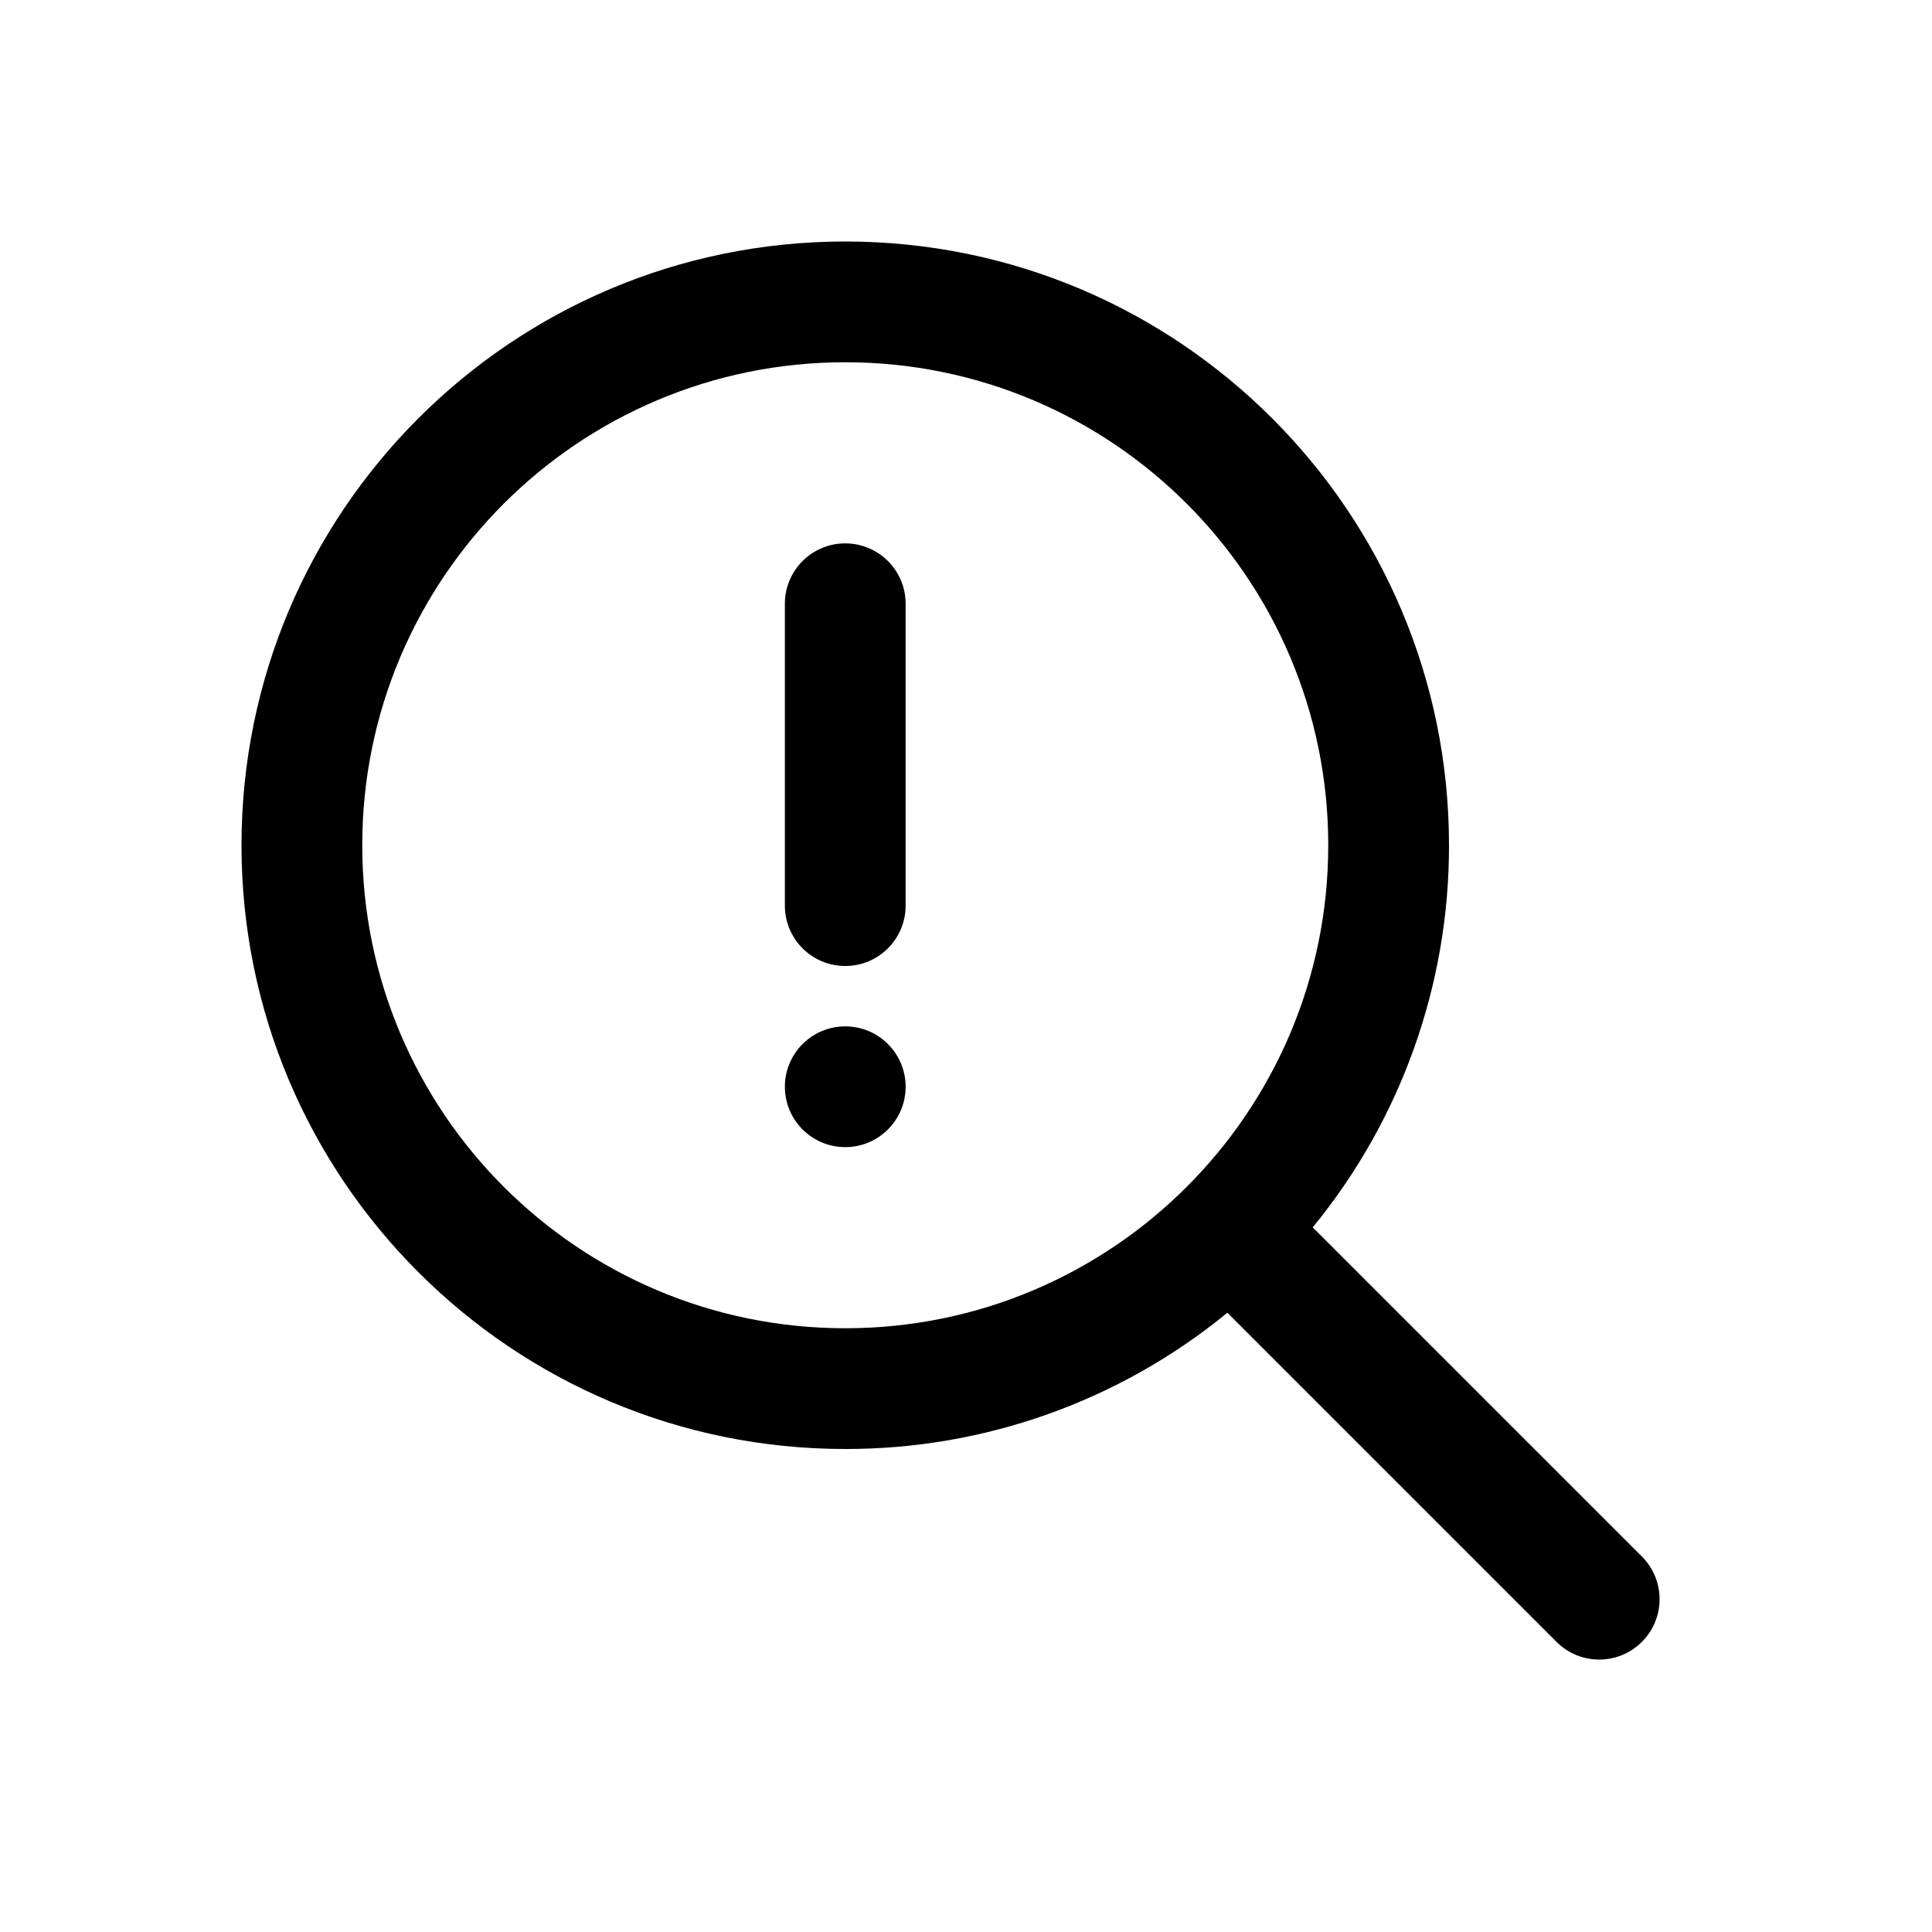
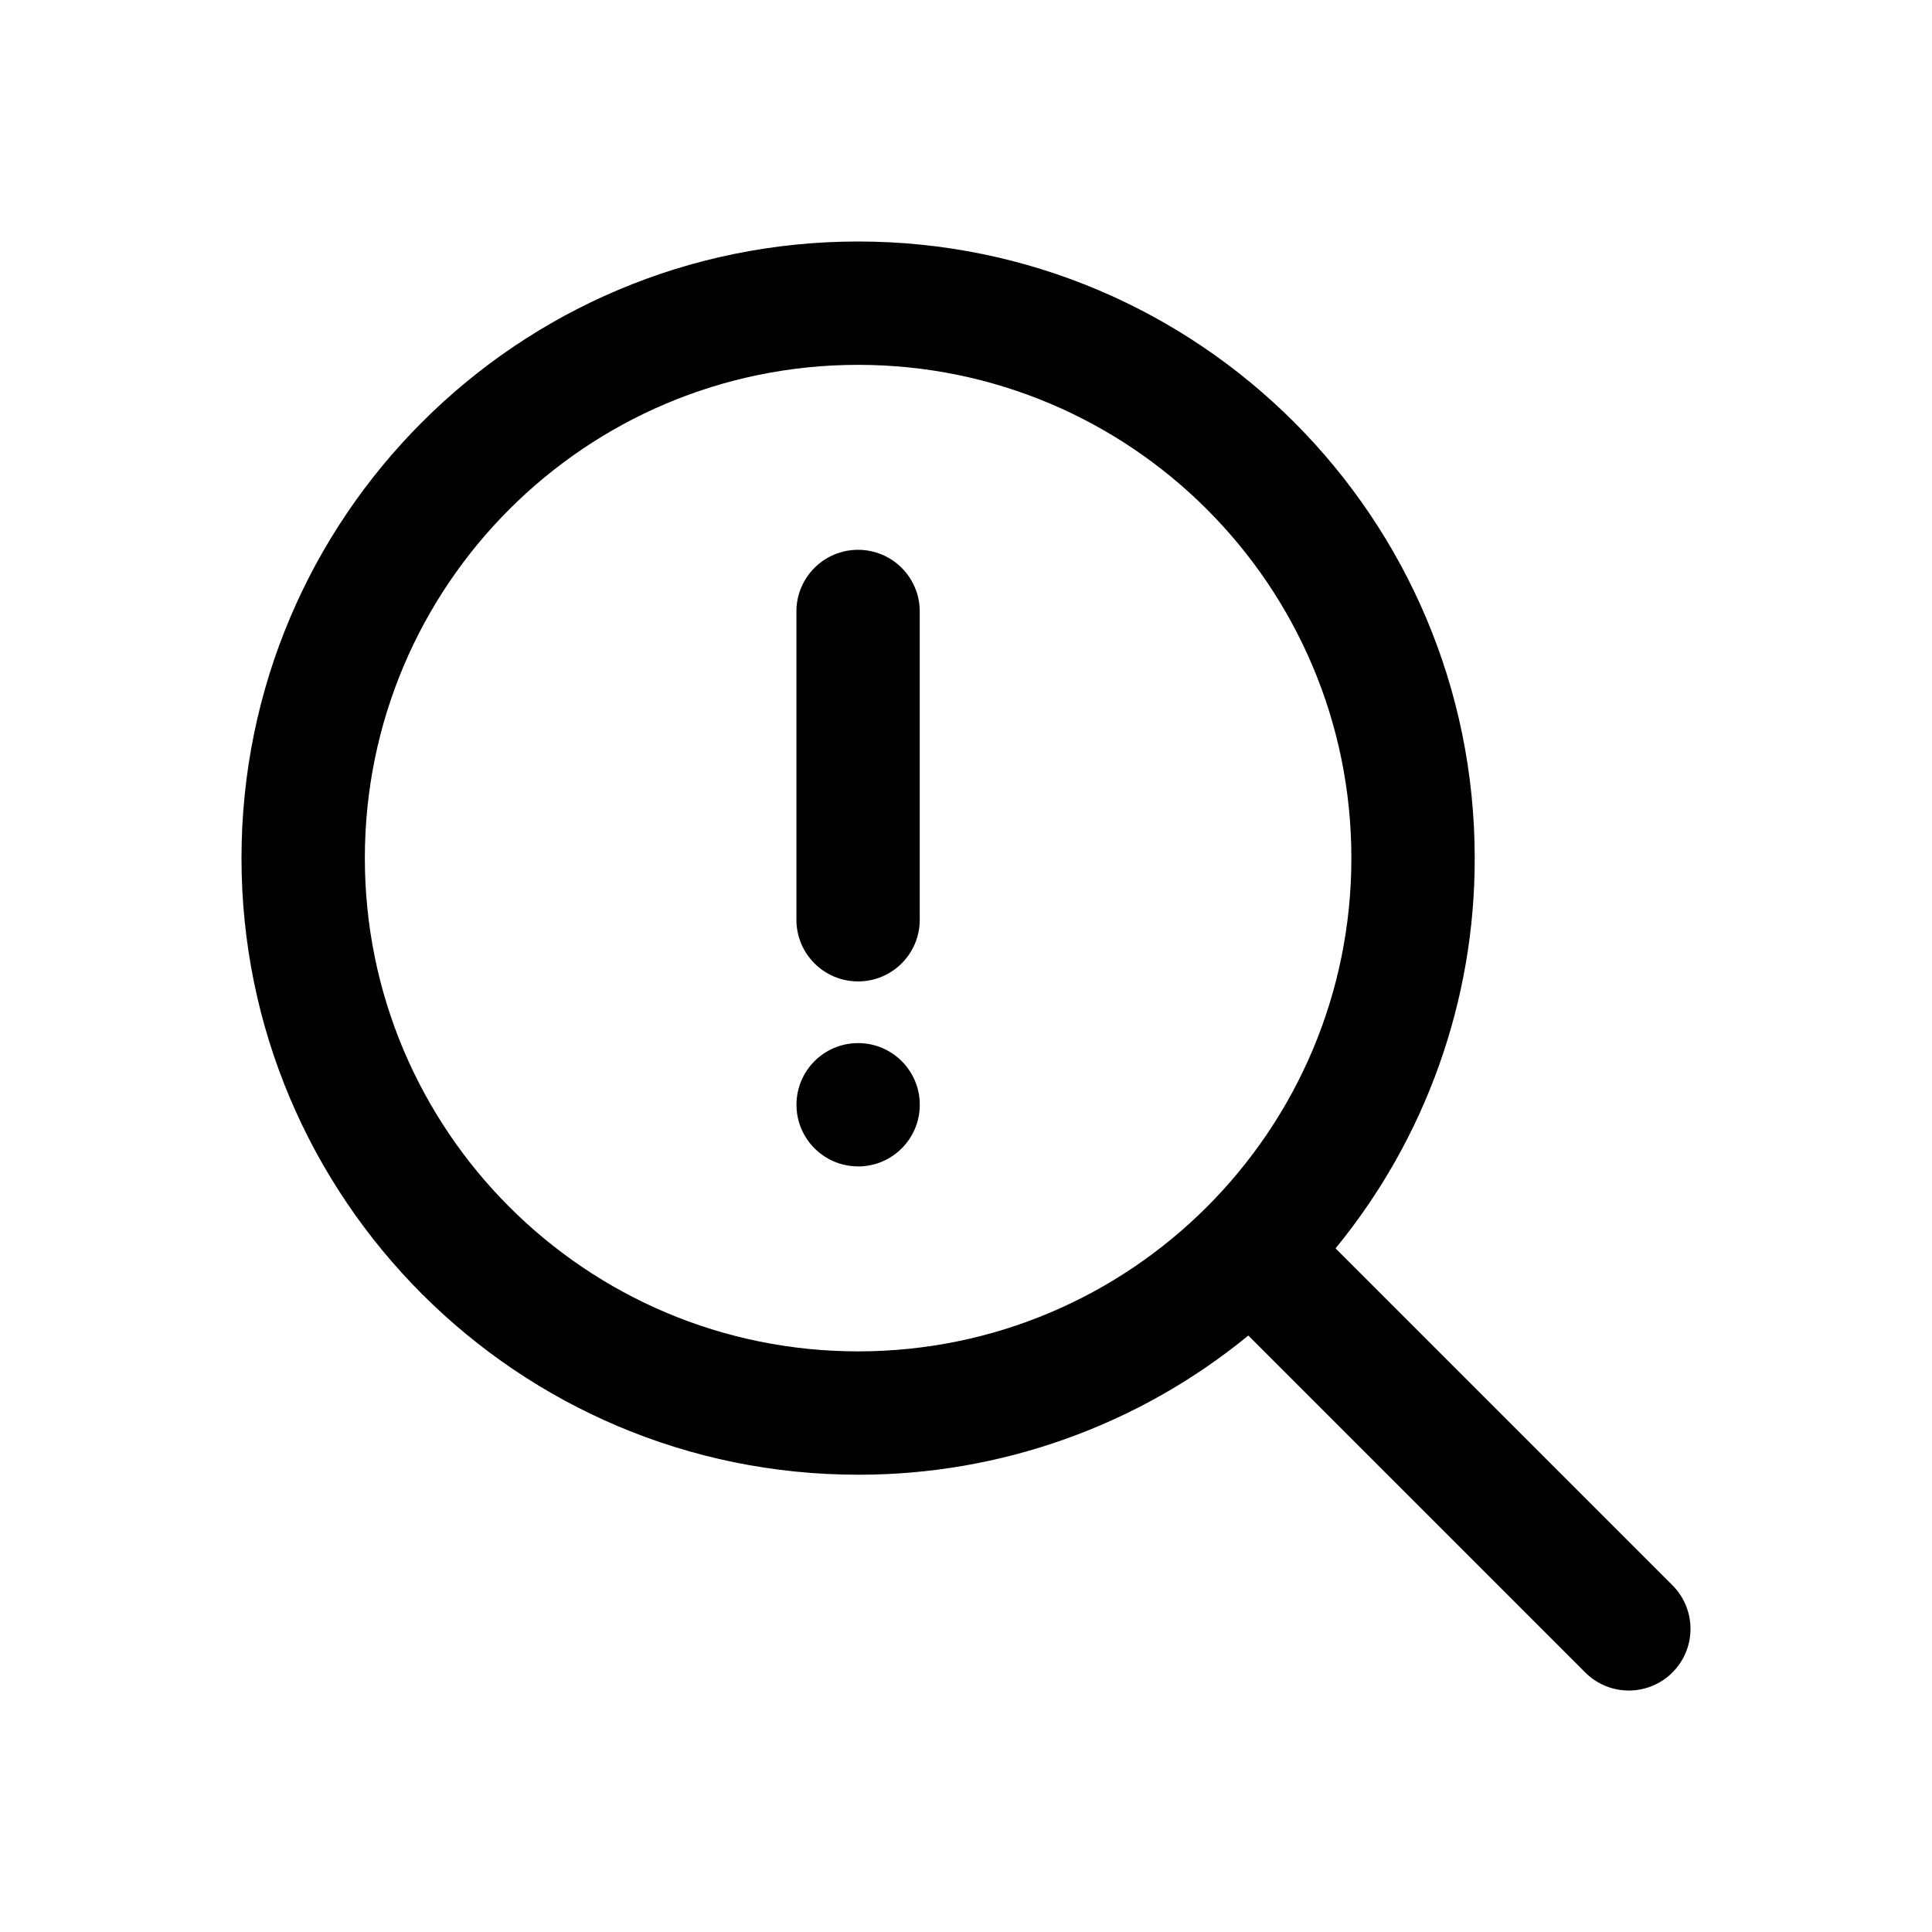
<svg xmlns="http://www.w3.org/2000/svg" width="32" height="32" fill="none">
-   <path d="M15 10a1 1 0 1 0-2 0v5a1 1 0 1 0 2 0v-5Zm-1 9a1 1 0 1 0 0-2 1 1 0 0 0 0 2Z" fill="#000" />
-   <path fill-rule="evenodd" clip-rule="evenodd" d="M14 4C8.477 4 4 8.477 4 14s4.477 10 10 10a9.958 9.958 0 0 0 6.329-2.257l5.464 5.464a1 1 0 0 0 1.414-1.414l-5.464-5.464A9.958 9.958 0 0 0 24 14c0-5.523-4.477-10-10-10ZM6 14a8 8 0 1 1 16 0 8 8 0 0 1-16 0Z" fill="#000" />
+   <path d="M15.234 10.128a1.021 1.021 0 1 0-2.043 0v5.106a1.021 1.021 0 1 0 2.043 0v-5.106Zm-1.021 9.192a1.021 1.021 0 1 0 0-2.043 1.021 1.021 0 0 0 0 2.042Z" fill="#000" />
+   <path fill-rule="evenodd" clip-rule="evenodd" d="M14.213 4C8.573 4 4 8.572 4 14.213c0 5.64 4.572 10.213 10.213 10.213a10.17 10.17 0 0 0 6.463-2.305l5.58 5.58a1.021 1.021 0 0 0 1.445-1.444l-5.58-5.58a10.17 10.17 0 0 0 2.305-6.464C24.425 8.573 19.852 4 14.213 4Zm-8.17 10.213a8.17 8.17 0 1 1 16.34 0 8.17 8.17 0 0 1-16.34 0Z" fill="#000" />
</svg>
